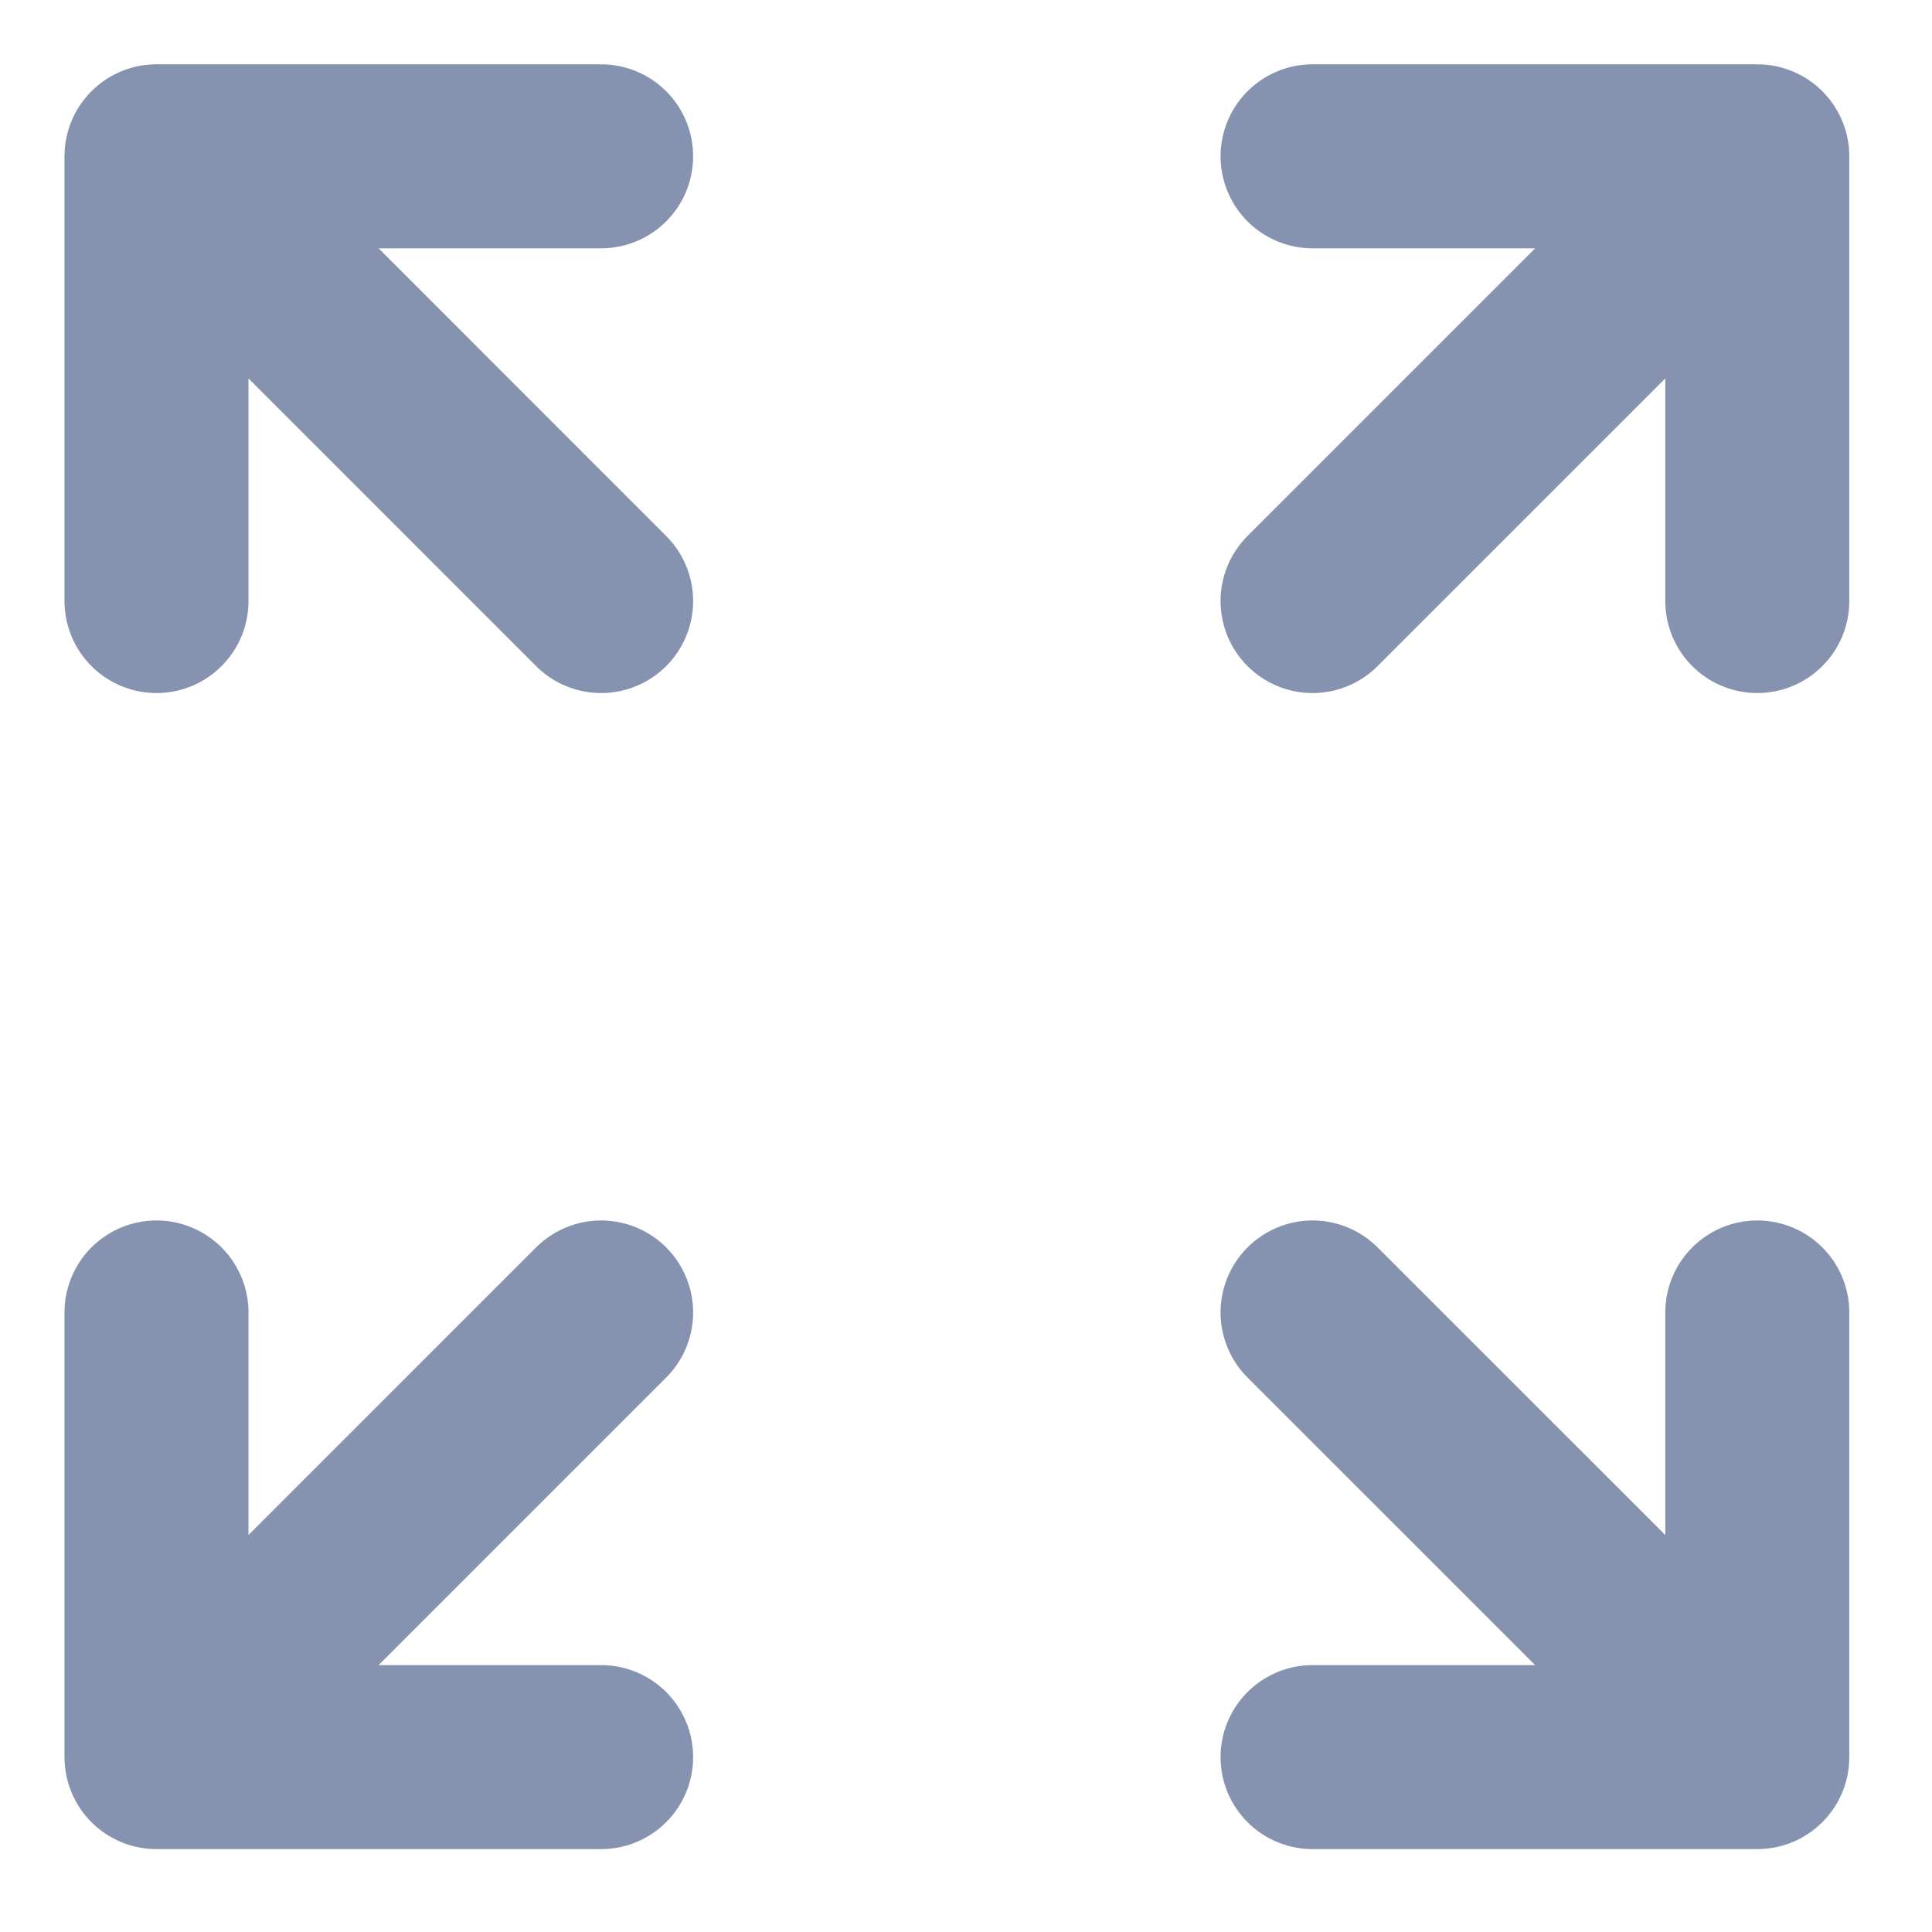
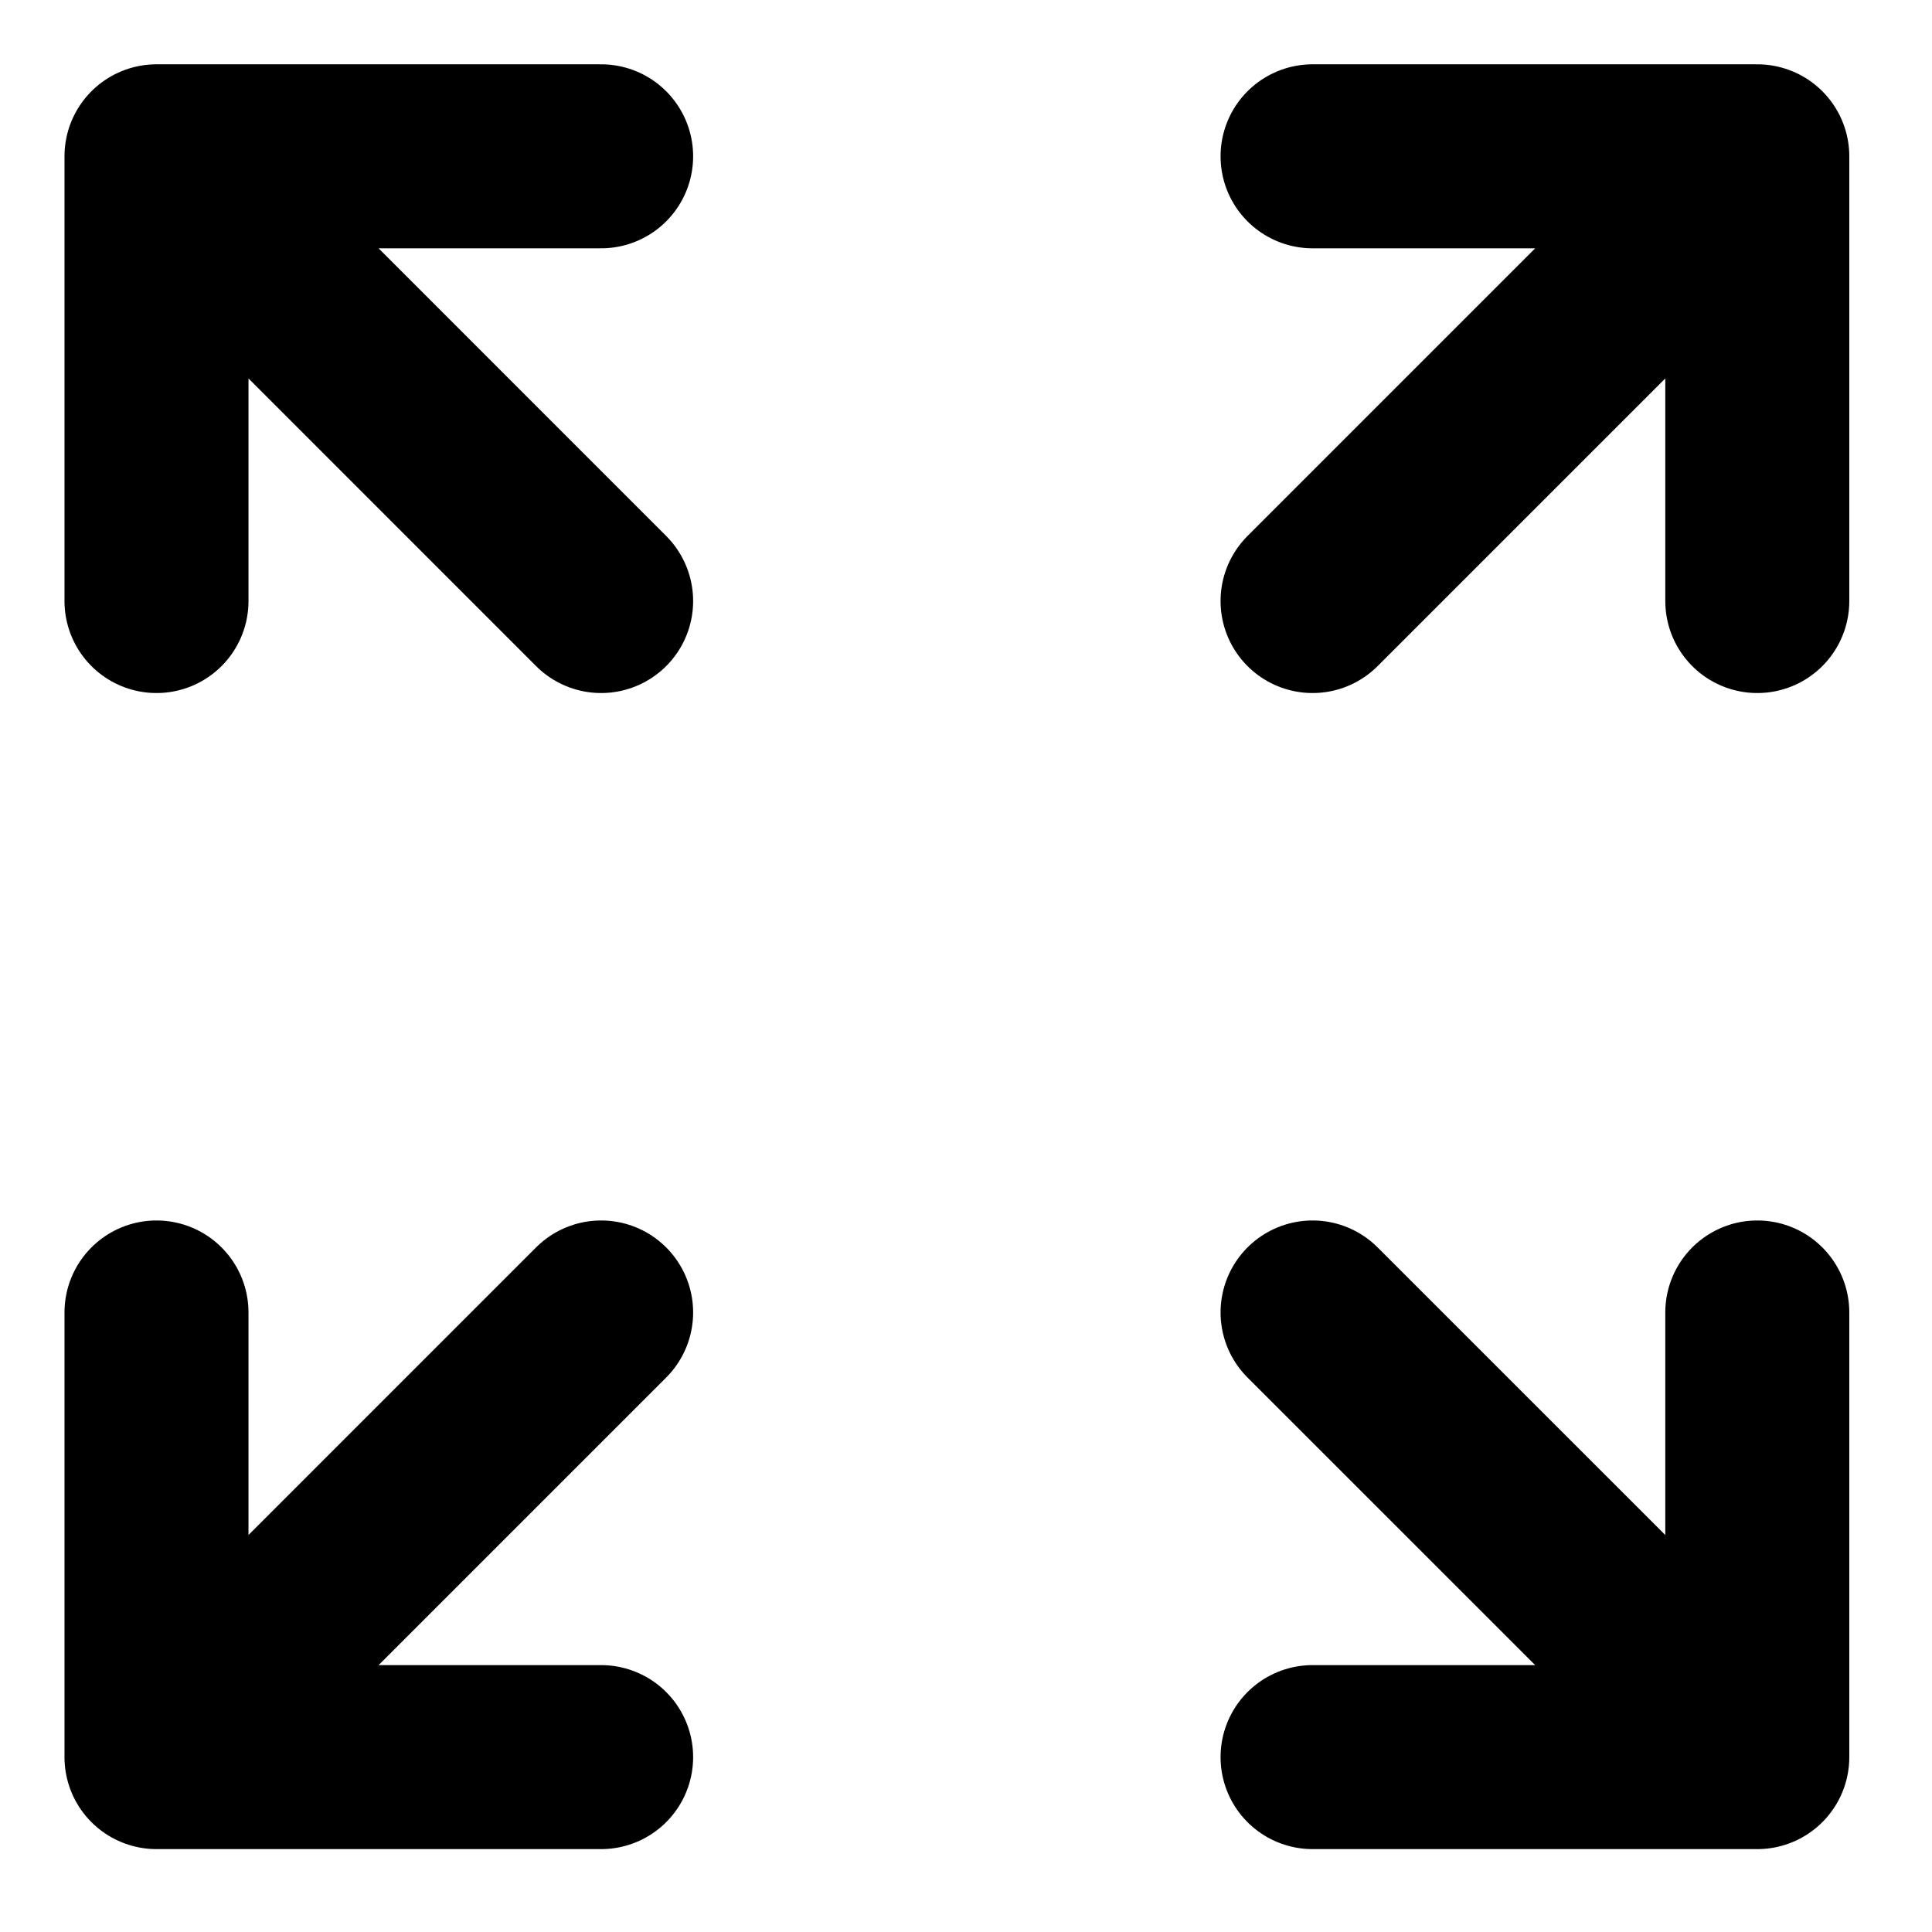
<svg xmlns="http://www.w3.org/2000/svg" width="21" height="21" viewBox="0 0 21 21" fill="currentColor">
-   <path d="M14.267 6.533L19.101 1.699M19.101 1.699H14.267M19.101 1.699V6.533M6.534 6.533L1.701 1.699M1.701 1.699L1.701 6.533M1.701 1.699L6.534 1.699M6.534 14.266L1.701 19.099M1.701 19.099H6.534M1.701 19.099L1.701 14.266M14.267 14.266L19.101 19.099M19.101 19.099V14.266M19.101 19.099H14.267" stroke="#8593B0" stroke-width="2" stroke-linecap="round" stroke-linejoin="round" />
+   <path d="M14.267 6.533L19.101 1.699M19.101 1.699H14.267M19.101 1.699V6.533M6.534 6.533L1.701 1.699M1.701 1.699L1.701 6.533M1.701 1.699L6.534 1.699M6.534 14.266L1.701 19.099M1.701 19.099H6.534M1.701 19.099L1.701 14.266M14.267 14.266L19.101 19.099M19.101 19.099V14.266M19.101 19.099H14.267" stroke="currentColor" stroke-width="2" stroke-linecap="round" stroke-linejoin="round" />
</svg>
